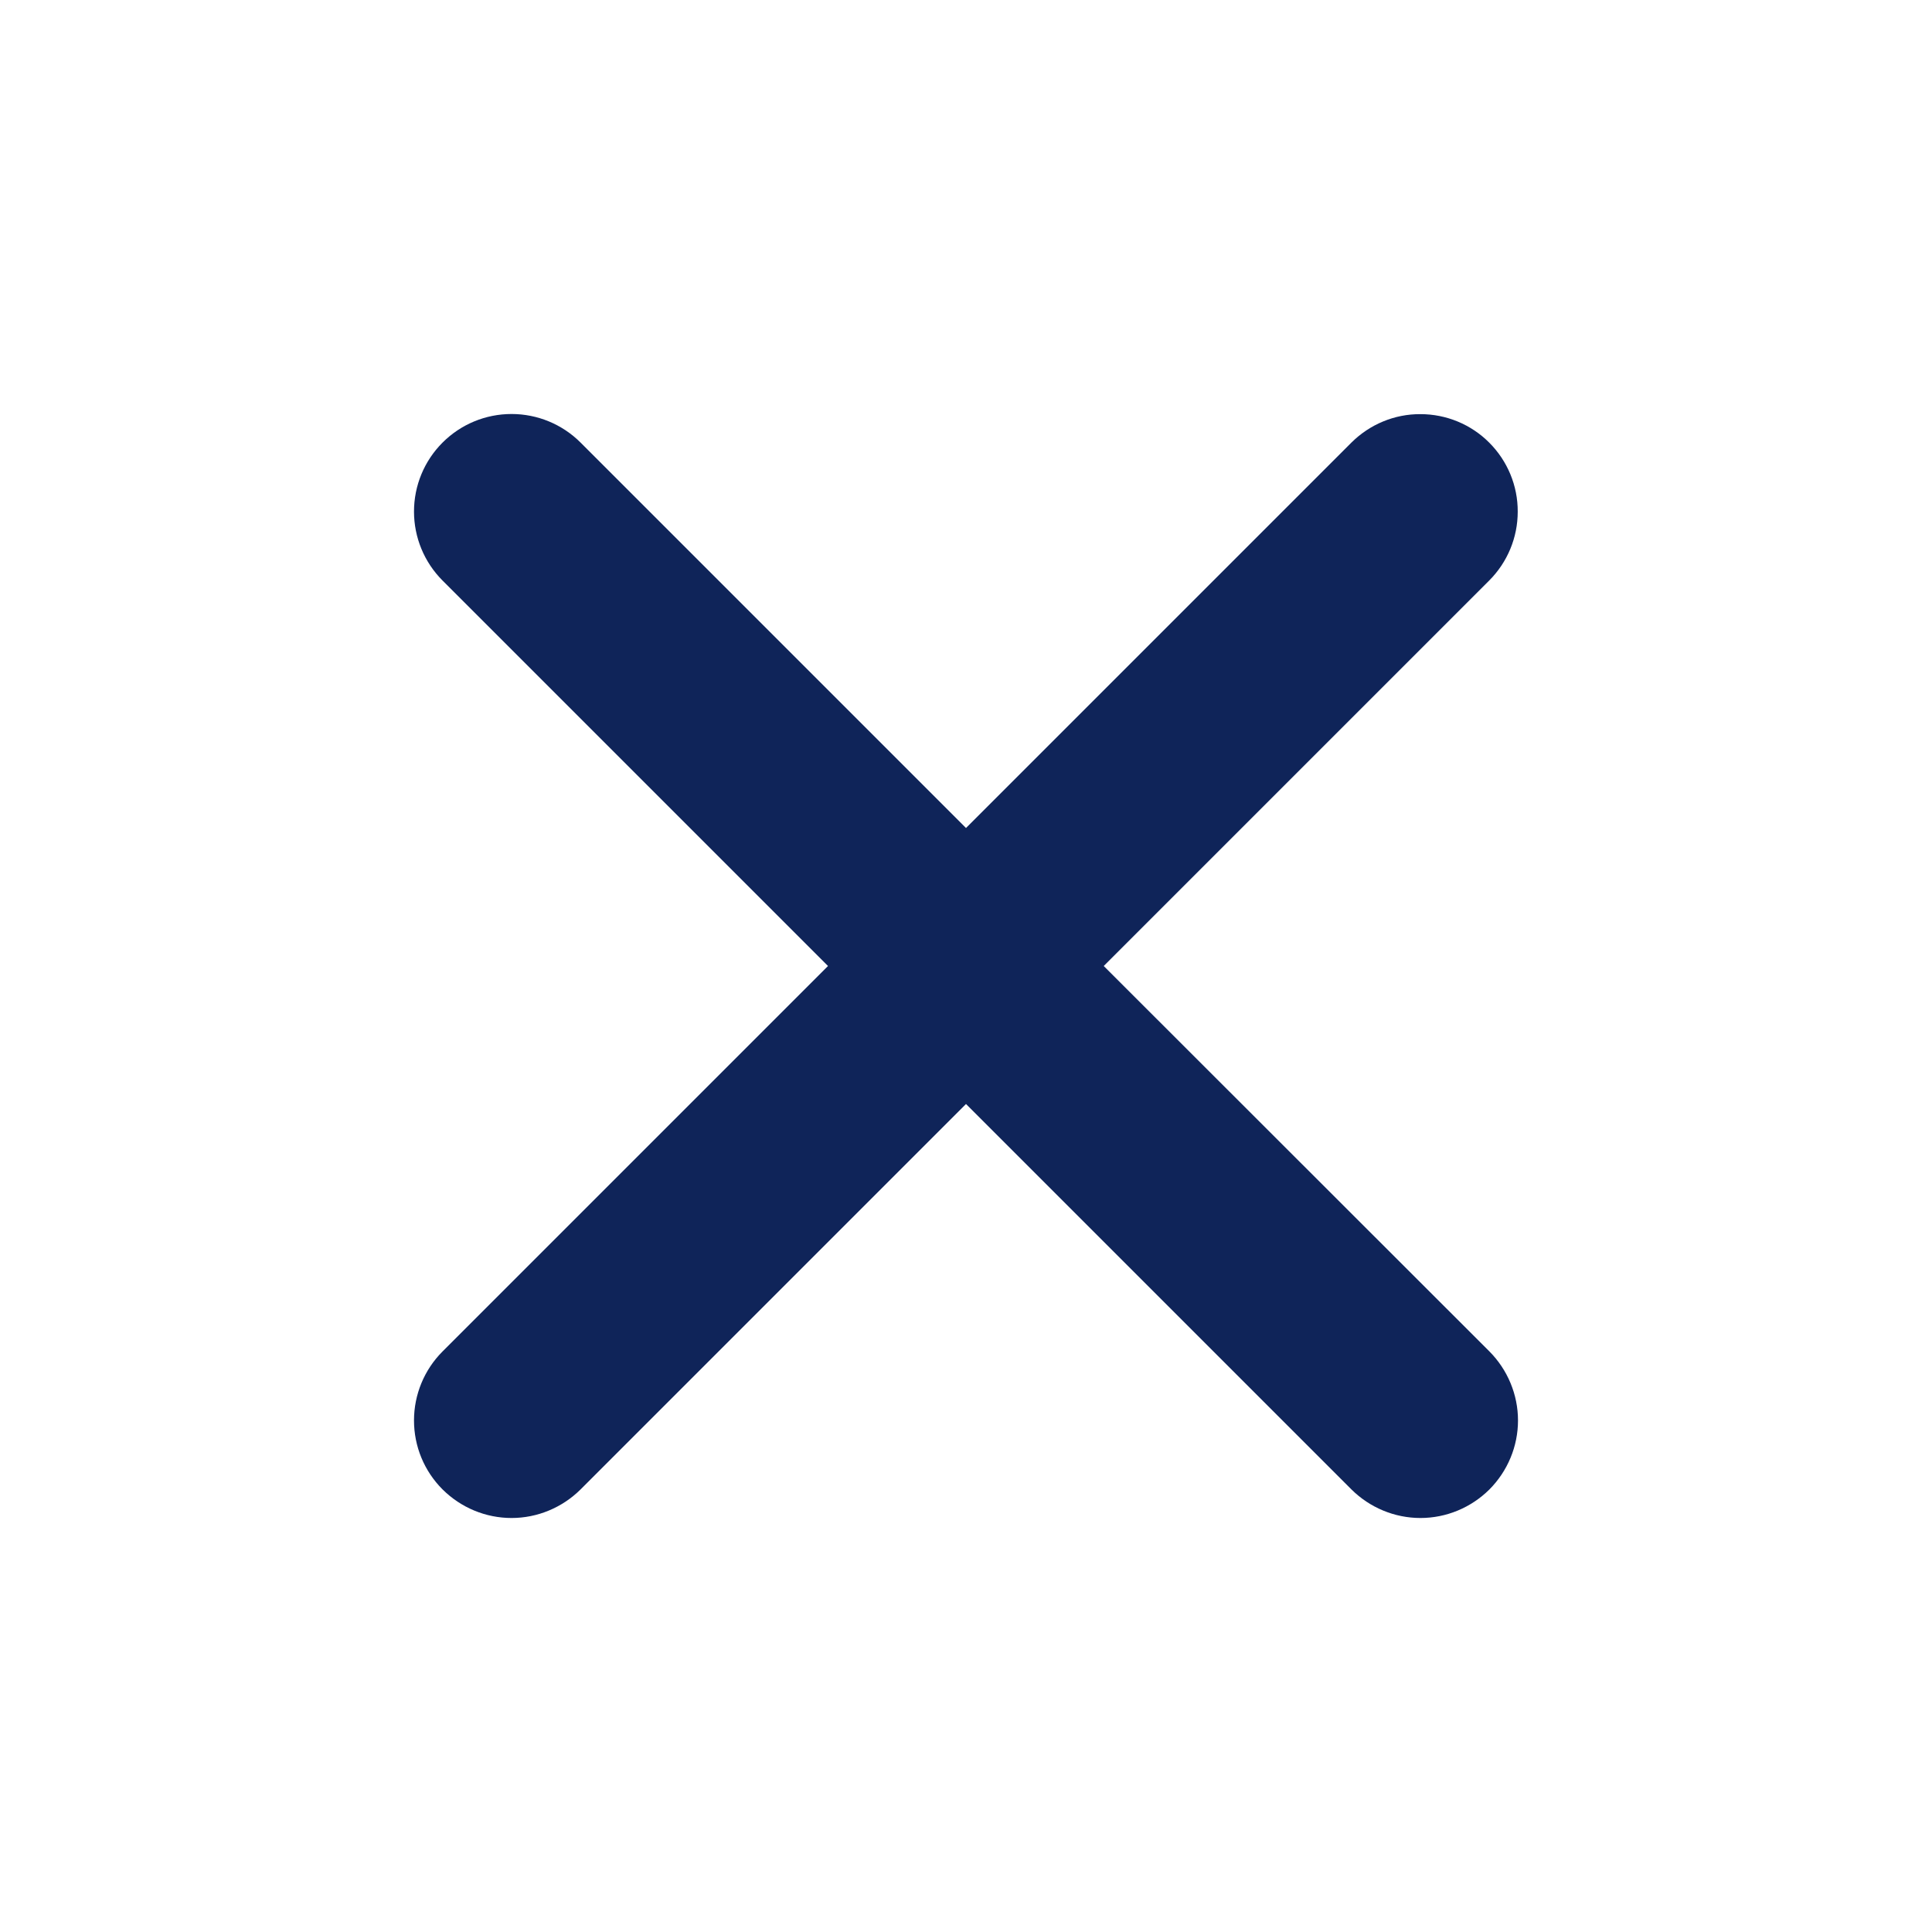
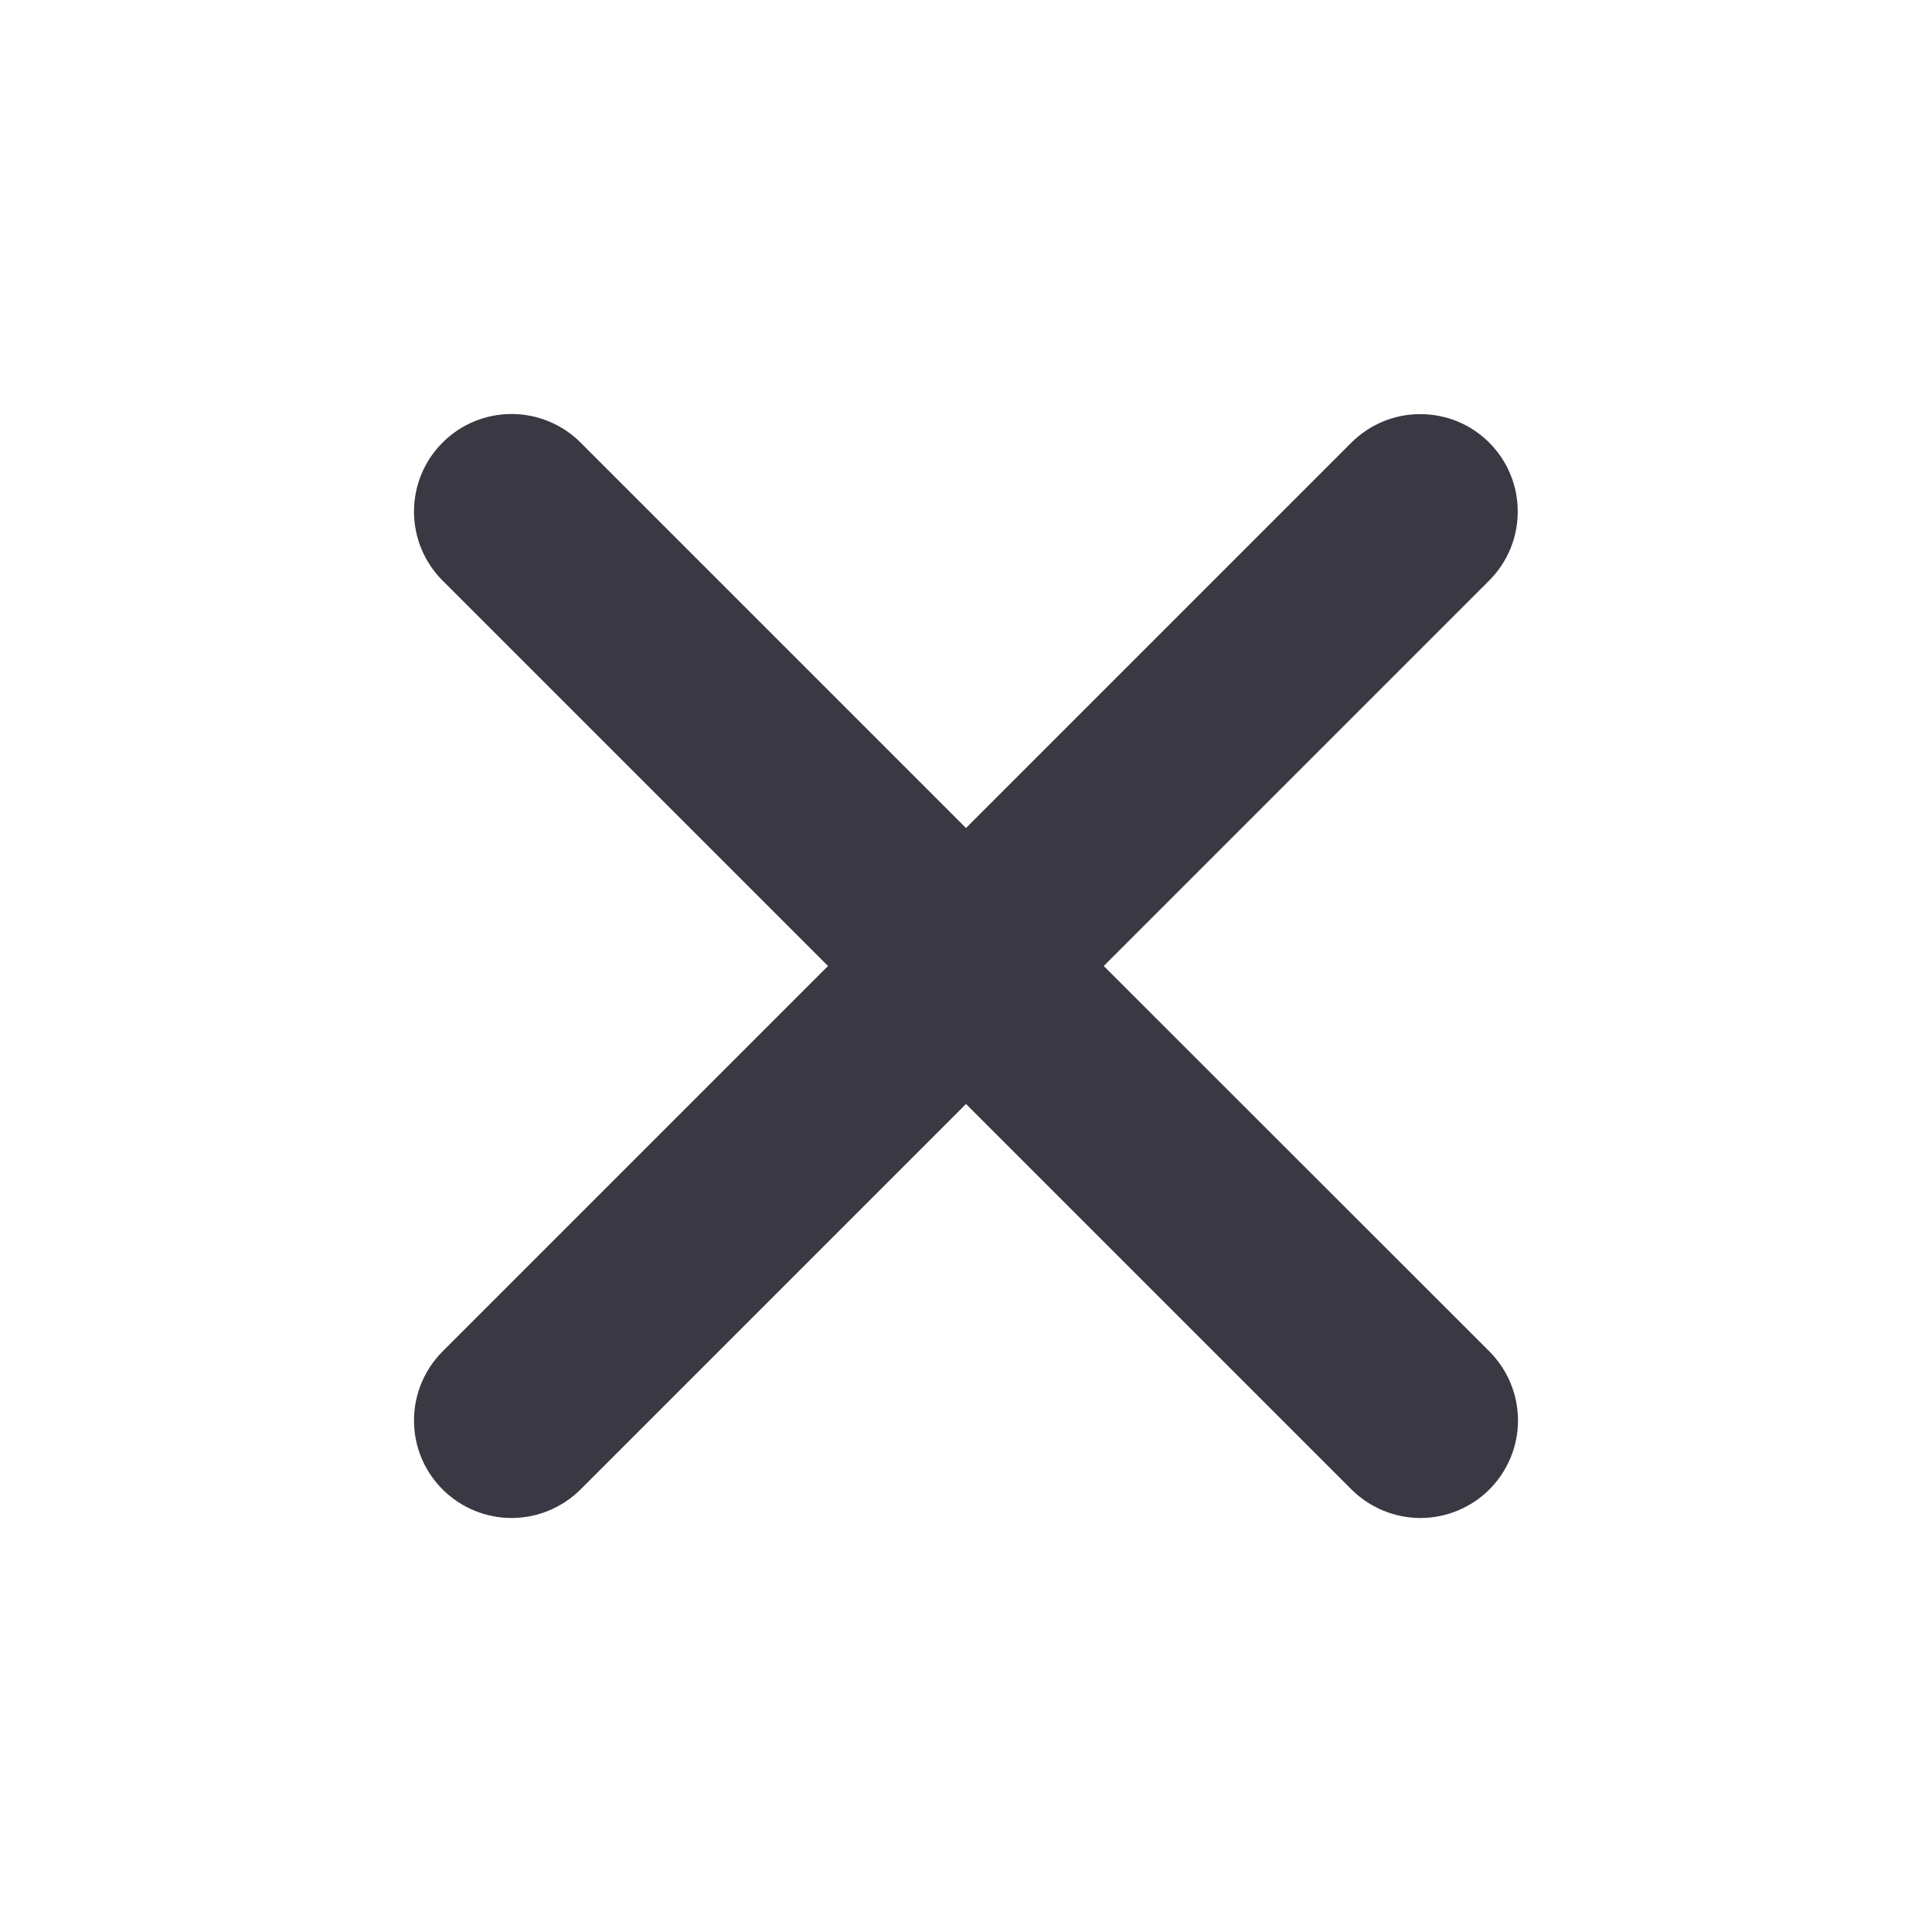
<svg xmlns="http://www.w3.org/2000/svg" width="14" height="14" viewBox="0 0 14 14" fill="none">
-   <path d="M7.998 7L10.791 4.207C10.924 4.074 10.998 3.895 10.998 3.708C10.999 3.52 10.924 3.34 10.792 3.208C10.66 3.075 10.48 3.001 10.293 3.001C10.105 3 9.926 3.075 9.793 3.207L7 6L4.207 3.207C4.074 3.074 3.894 3 3.707 3C3.519 3 3.34 3.074 3.207 3.207C3.074 3.34 3 3.519 3 3.707C3 3.894 3.074 4.074 3.207 4.207L6 7L3.207 9.793C3.074 9.926 3 10.106 3 10.293C3 10.481 3.074 10.66 3.207 10.793C3.34 10.925 3.519 11 3.707 11C3.894 11 4.074 10.925 4.207 10.793L7 8L9.793 10.793C9.926 10.925 10.106 11 10.293 11C10.481 11 10.66 10.925 10.793 10.793C10.925 10.66 11 10.481 11 10.293C11 10.106 10.925 9.926 10.793 9.793L7.998 7Z" fill="#0F2459" />
+   <path d="M7.998 7L10.791 4.207C10.924 4.074 10.998 3.895 10.998 3.708C10.999 3.52 10.924 3.34 10.792 3.208C10.66 3.075 10.48 3.001 10.293 3.001C10.105 3 9.926 3.075 9.793 3.207L7 6L4.207 3.207C4.074 3.074 3.894 3 3.707 3C3.519 3 3.34 3.074 3.207 3.207C3.074 3.34 3 3.519 3 3.707C3 3.894 3.074 4.074 3.207 4.207L6 7L3.207 9.793C3.074 9.926 3 10.106 3 10.293C3 10.481 3.074 10.66 3.207 10.793C3.34 10.925 3.519 11 3.707 11C3.894 11 4.074 10.925 4.207 10.793L7 8L9.793 10.793C9.926 10.925 10.106 11 10.293 11C10.481 11 10.66 10.925 10.793 10.793C10.925 10.66 11 10.481 11 10.293C11 10.106 10.925 9.926 10.793 9.793L7.998 7Z" fill="#3A3943" />
</svg>
